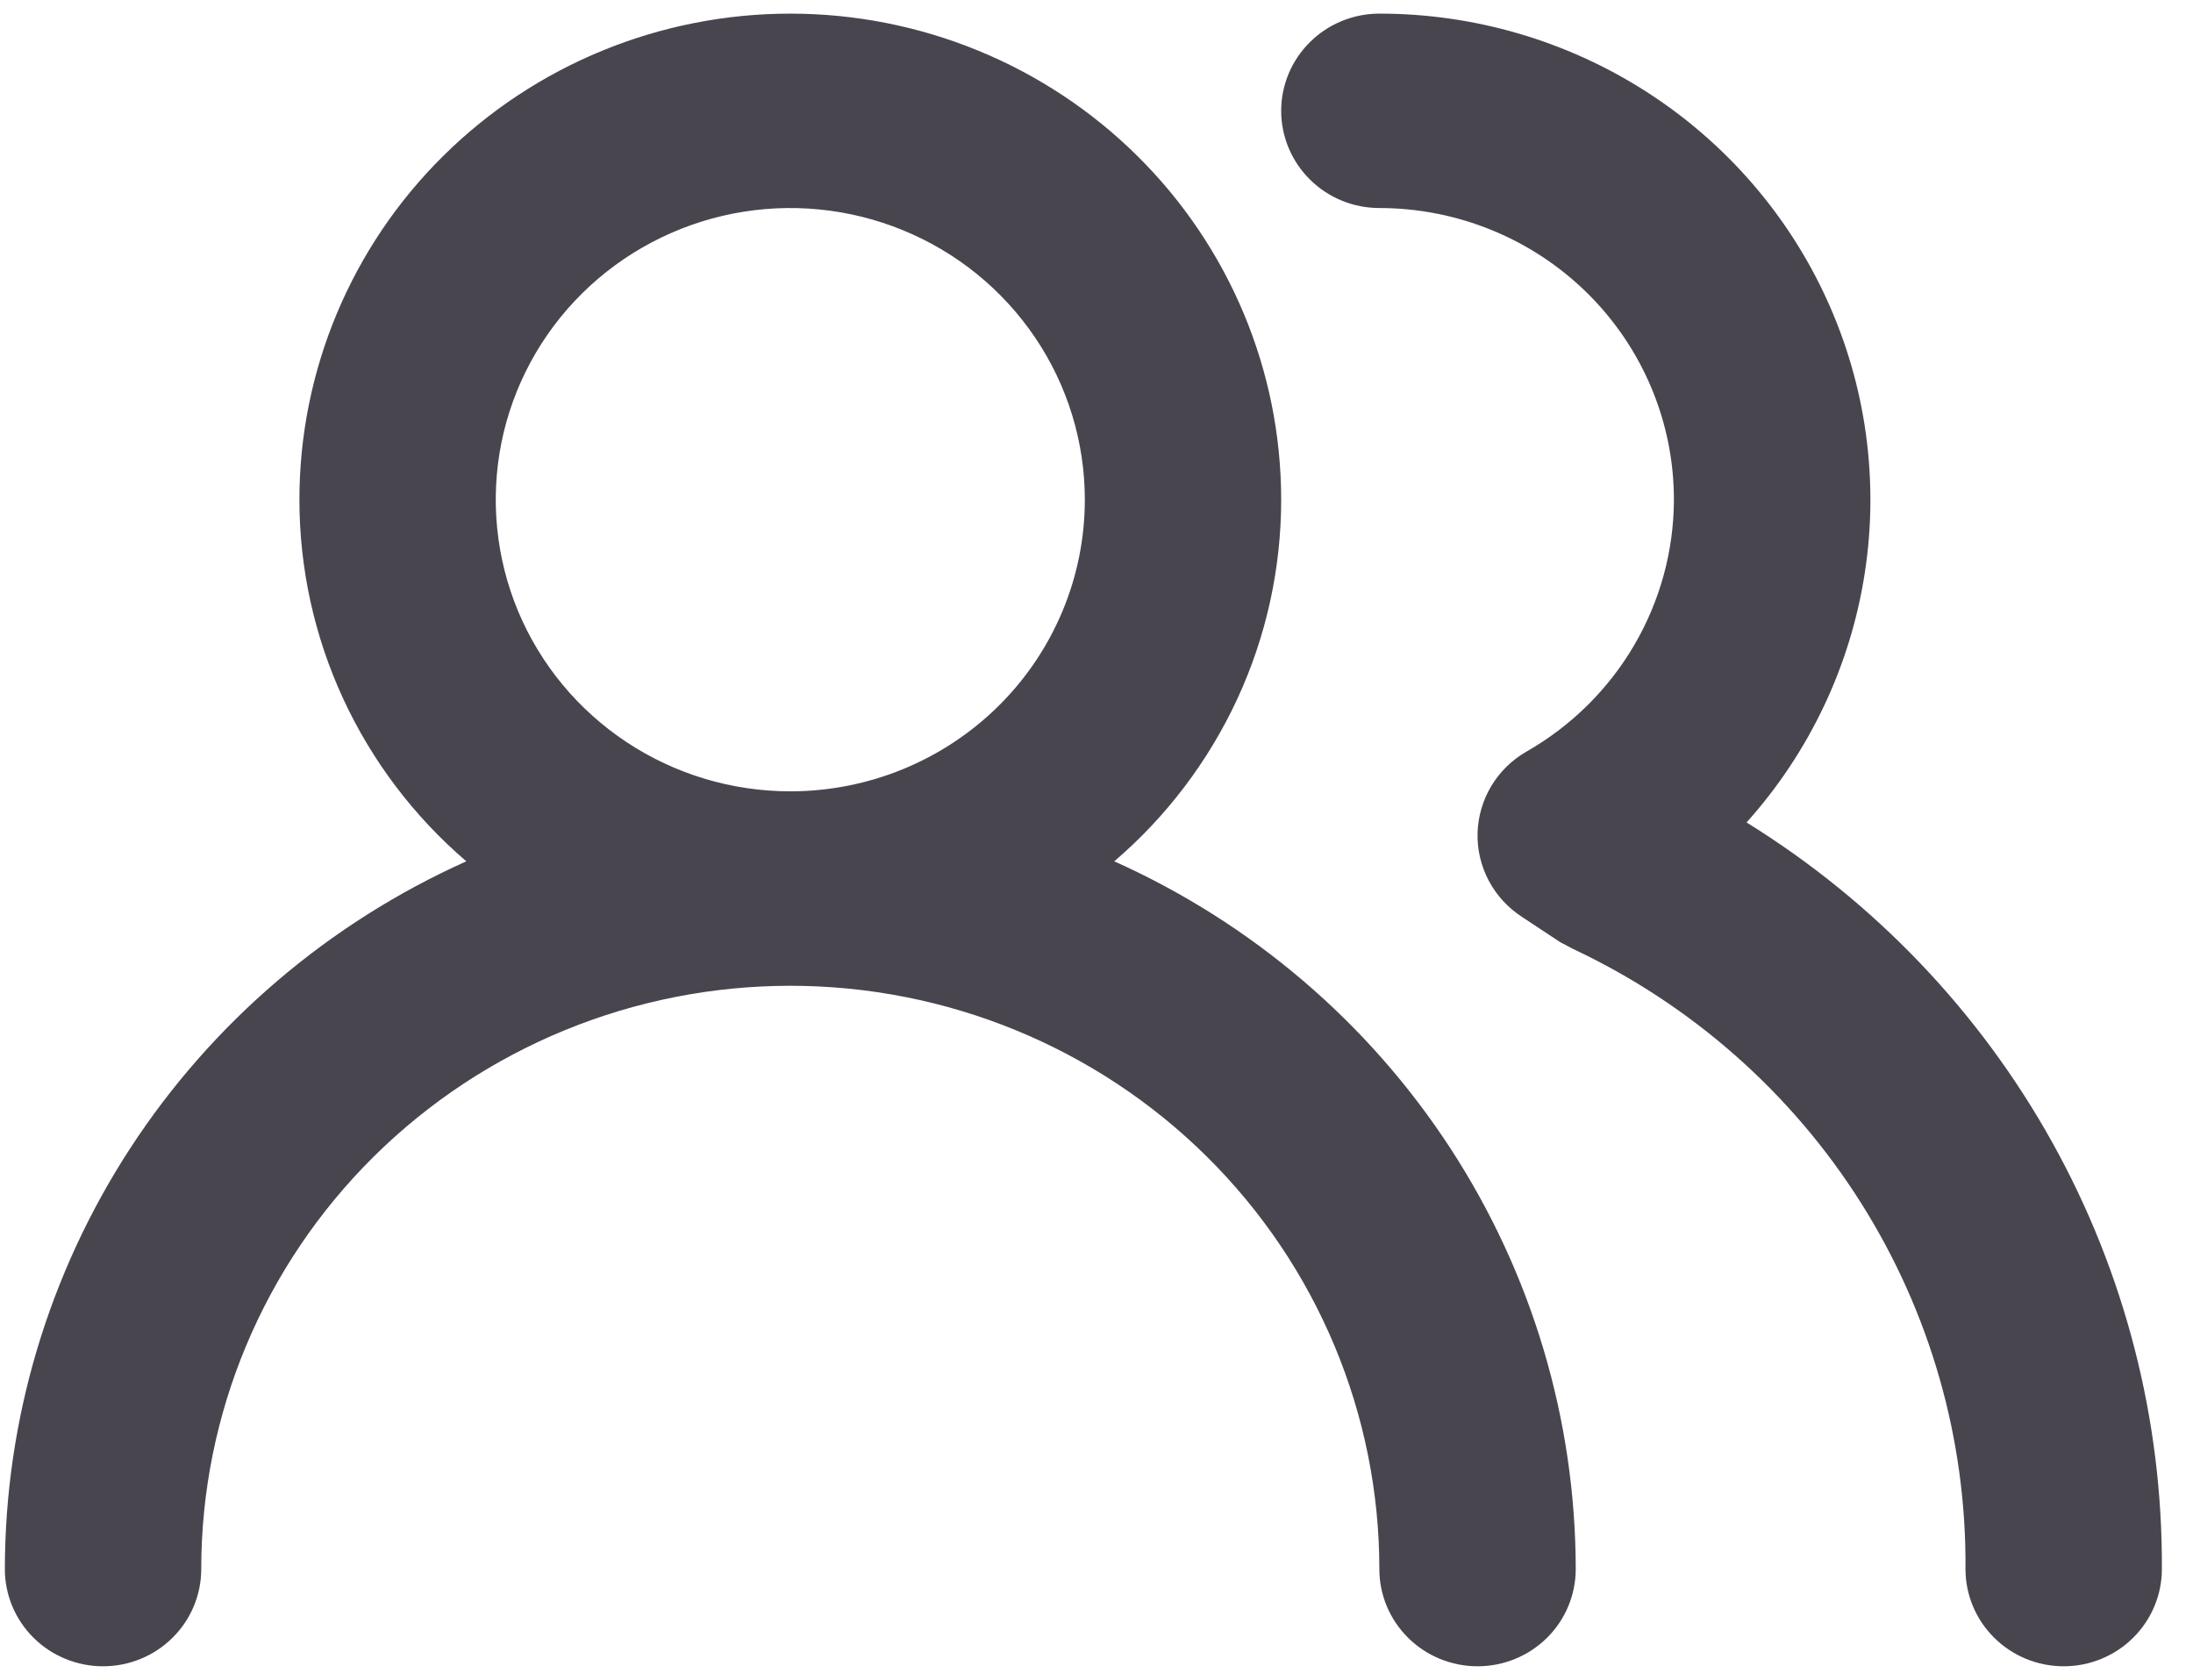
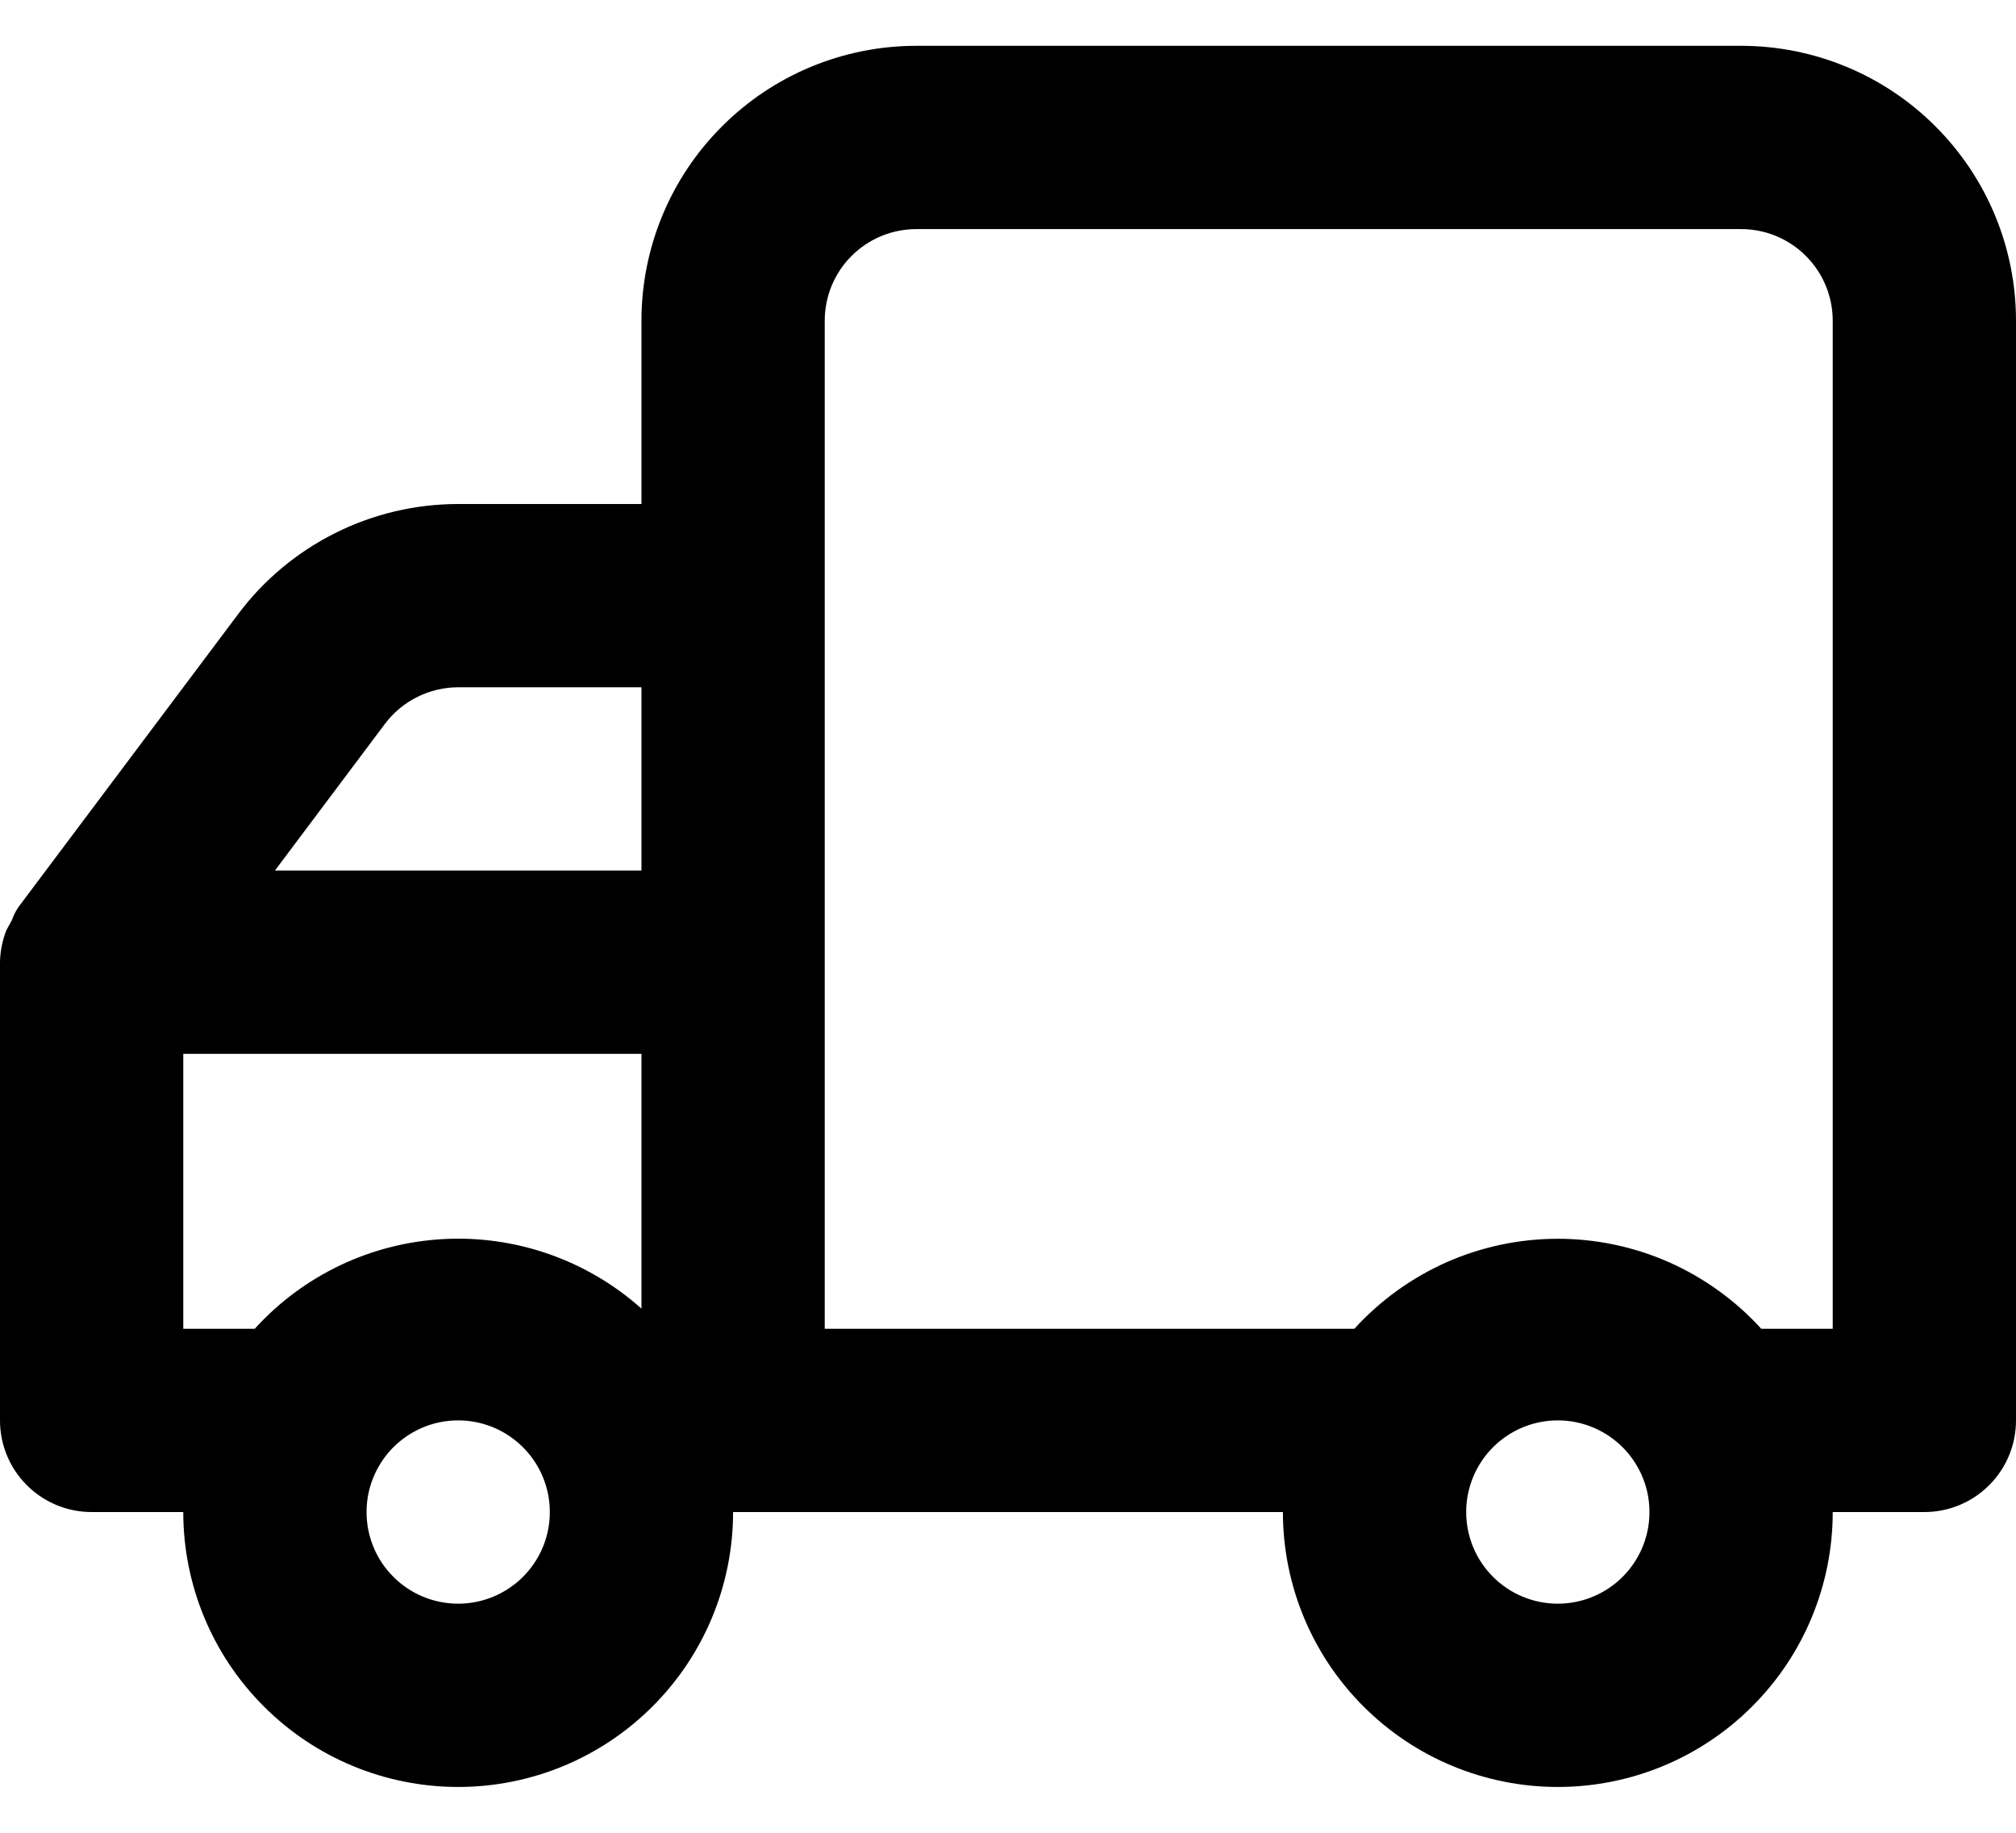
- <svg xmlns="http://www.w3.org/2000/svg" width="47" height="36" viewBox="0 0 47 36" fill="none">
-   <path d="M23.881 18.458C25.004 17.496 25.904 16.306 26.522 14.969C27.139 13.632 27.458 12.179 27.458 10.708C27.458 7.946 26.35 5.296 24.377 3.343C22.404 1.389 19.728 0.292 16.938 0.292C14.147 0.292 11.471 1.389 9.498 3.343C7.525 5.296 6.417 7.946 6.417 10.708C6.417 12.179 6.736 13.632 7.353 14.969C7.971 16.306 8.871 17.496 9.994 18.458C7.048 19.779 4.549 21.912 2.795 24.601C1.042 27.291 0.107 30.424 0.104 33.625C0.104 34.178 0.326 34.708 0.72 35.098C1.115 35.489 1.65 35.708 2.208 35.708C2.766 35.708 3.302 35.489 3.696 35.098C4.091 34.708 4.313 34.178 4.313 33.625C4.313 30.31 5.643 27.13 8.01 24.786C10.378 22.442 13.589 21.125 16.938 21.125C20.286 21.125 23.497 22.442 25.865 24.786C28.232 27.13 29.562 30.31 29.562 33.625C29.562 34.178 29.784 34.708 30.179 35.098C30.573 35.489 31.109 35.708 31.667 35.708C32.225 35.708 32.76 35.489 33.155 35.098C33.549 34.708 33.771 34.178 33.771 33.625C33.768 30.424 32.834 27.291 31.08 24.601C29.326 21.912 26.827 19.779 23.881 18.458V18.458ZM16.938 16.958C15.689 16.958 14.469 16.592 13.431 15.905C12.392 15.218 11.583 14.242 11.105 13.1C10.628 11.958 10.503 10.701 10.746 9.489C10.99 8.277 11.591 7.163 12.474 6.289C13.357 5.415 14.482 4.82 15.706 4.578C16.93 4.337 18.2 4.461 19.353 4.934C20.507 5.407 21.492 6.208 22.186 7.236C22.88 8.264 23.25 9.472 23.25 10.708C23.25 12.366 22.585 13.956 21.401 15.128C20.217 16.3 18.612 16.958 16.938 16.958ZM37.432 17.625C38.779 16.124 39.658 14.269 39.965 12.284C40.272 10.299 39.993 8.269 39.161 6.438C38.33 4.606 36.981 3.052 35.278 1.961C33.575 0.871 31.59 0.291 29.562 0.292C29.005 0.292 28.469 0.511 28.075 0.902C27.68 1.293 27.458 1.822 27.458 2.375C27.458 2.928 27.68 3.457 28.075 3.848C28.469 4.239 29.005 4.458 29.562 4.458C31.237 4.458 32.842 5.117 34.026 6.289C35.21 7.461 35.875 9.051 35.875 10.708C35.872 11.803 35.579 12.877 35.025 13.824C34.471 14.771 33.676 15.557 32.719 16.104C32.407 16.282 32.146 16.537 31.962 16.843C31.778 17.15 31.676 17.498 31.667 17.854C31.658 18.208 31.74 18.558 31.906 18.871C32.072 19.185 32.315 19.451 32.614 19.646L33.434 20.188L33.708 20.333C36.244 21.524 38.384 23.408 39.875 25.763C41.366 28.118 42.147 30.846 42.124 33.625C42.124 34.178 42.346 34.708 42.741 35.098C43.135 35.489 43.67 35.708 44.229 35.708C44.787 35.708 45.322 35.489 45.716 35.098C46.111 34.708 46.333 34.178 46.333 33.625C46.35 30.428 45.541 27.28 43.983 24.479C42.425 21.679 40.17 19.319 37.432 17.625V17.625Z" fill="#49454F" />
+ <svg xmlns="http://www.w3.org/2000/svg" width="22" height="20" viewBox="0 0 22 20" fill="none">
+   <path d="M0 10.5V15.5C0 15.765 0.105 16.02 0.293 16.207C0.48 16.395 0.735 16.5 1 16.5H2C2 17.296 2.316 18.059 2.879 18.621C3.441 19.184 4.204 19.5 5 19.5C5.796 19.5 6.559 19.184 7.121 18.621C7.684 18.059 8 17.296 8 16.5H14C14 17.296 14.316 18.059 14.879 18.621C15.441 19.184 16.204 19.5 17 19.5C17.796 19.5 18.559 19.184 19.121 18.621C19.684 18.059 20 17.296 20 16.5H21C21.265 16.5 21.52 16.395 21.707 16.207C21.895 16.02 22 15.765 22 15.5V3.5C22 2.704 21.684 1.941 21.121 1.379C20.559 0.816 19.796 0.5 19 0.5H10C9.204 0.5 8.441 0.816 7.879 1.379C7.316 1.941 7 2.704 7 3.5V5.5H5C4.534 5.5 4.075 5.608 3.658 5.817C3.242 6.025 2.879 6.327 2.6 6.7L0.2 9.9C0.171 9.943 0.147 9.991 0.13 10.04L0.07 10.15C0.026 10.261 0.002 10.38 0 10.5ZM16 16.5C16 16.302 16.059 16.109 16.169 15.944C16.278 15.78 16.435 15.652 16.617 15.576C16.8 15.5 17.001 15.481 17.195 15.519C17.389 15.558 17.567 15.653 17.707 15.793C17.847 15.933 17.942 16.111 17.981 16.305C18.019 16.499 18 16.7 17.924 16.883C17.848 17.065 17.72 17.222 17.556 17.331C17.391 17.441 17.198 17.5 17 17.5C16.735 17.5 16.48 17.395 16.293 17.207C16.105 17.02 16 16.765 16 16.5ZM9 3.5C9 3.235 9.105 2.98 9.293 2.793C9.48 2.605 9.735 2.5 10 2.5H19C19.265 2.5 19.52 2.605 19.707 2.793C19.895 2.98 20 3.235 20 3.5V14.5H19.22C18.939 14.191 18.596 13.944 18.214 13.774C17.831 13.605 17.418 13.518 17 13.518C16.582 13.518 16.169 13.605 15.786 13.774C15.404 13.944 15.061 14.191 14.78 14.5H9V3.5ZM7 9.5H3L4.2 7.9C4.293 7.776 4.414 7.675 4.553 7.606C4.692 7.536 4.845 7.5 5 7.5H7V9.5ZM4 16.5C4 16.302 4.059 16.109 4.169 15.944C4.278 15.78 4.435 15.652 4.617 15.576C4.8 15.5 5.001 15.481 5.195 15.519C5.389 15.558 5.567 15.653 5.707 15.793C5.847 15.933 5.942 16.111 5.981 16.305C6.019 16.499 6 16.7 5.924 16.883C5.848 17.065 5.72 17.222 5.556 17.331C5.391 17.441 5.198 17.5 5 17.5C4.735 17.5 4.48 17.395 4.293 17.207C4.105 17.02 4 16.765 4 16.5ZM2 11.5H7V14.28C6.41 13.753 5.635 13.48 4.845 13.521C4.054 13.562 3.312 13.914 2.78 14.5H2V11.5Z" fill="black" />
</svg>
